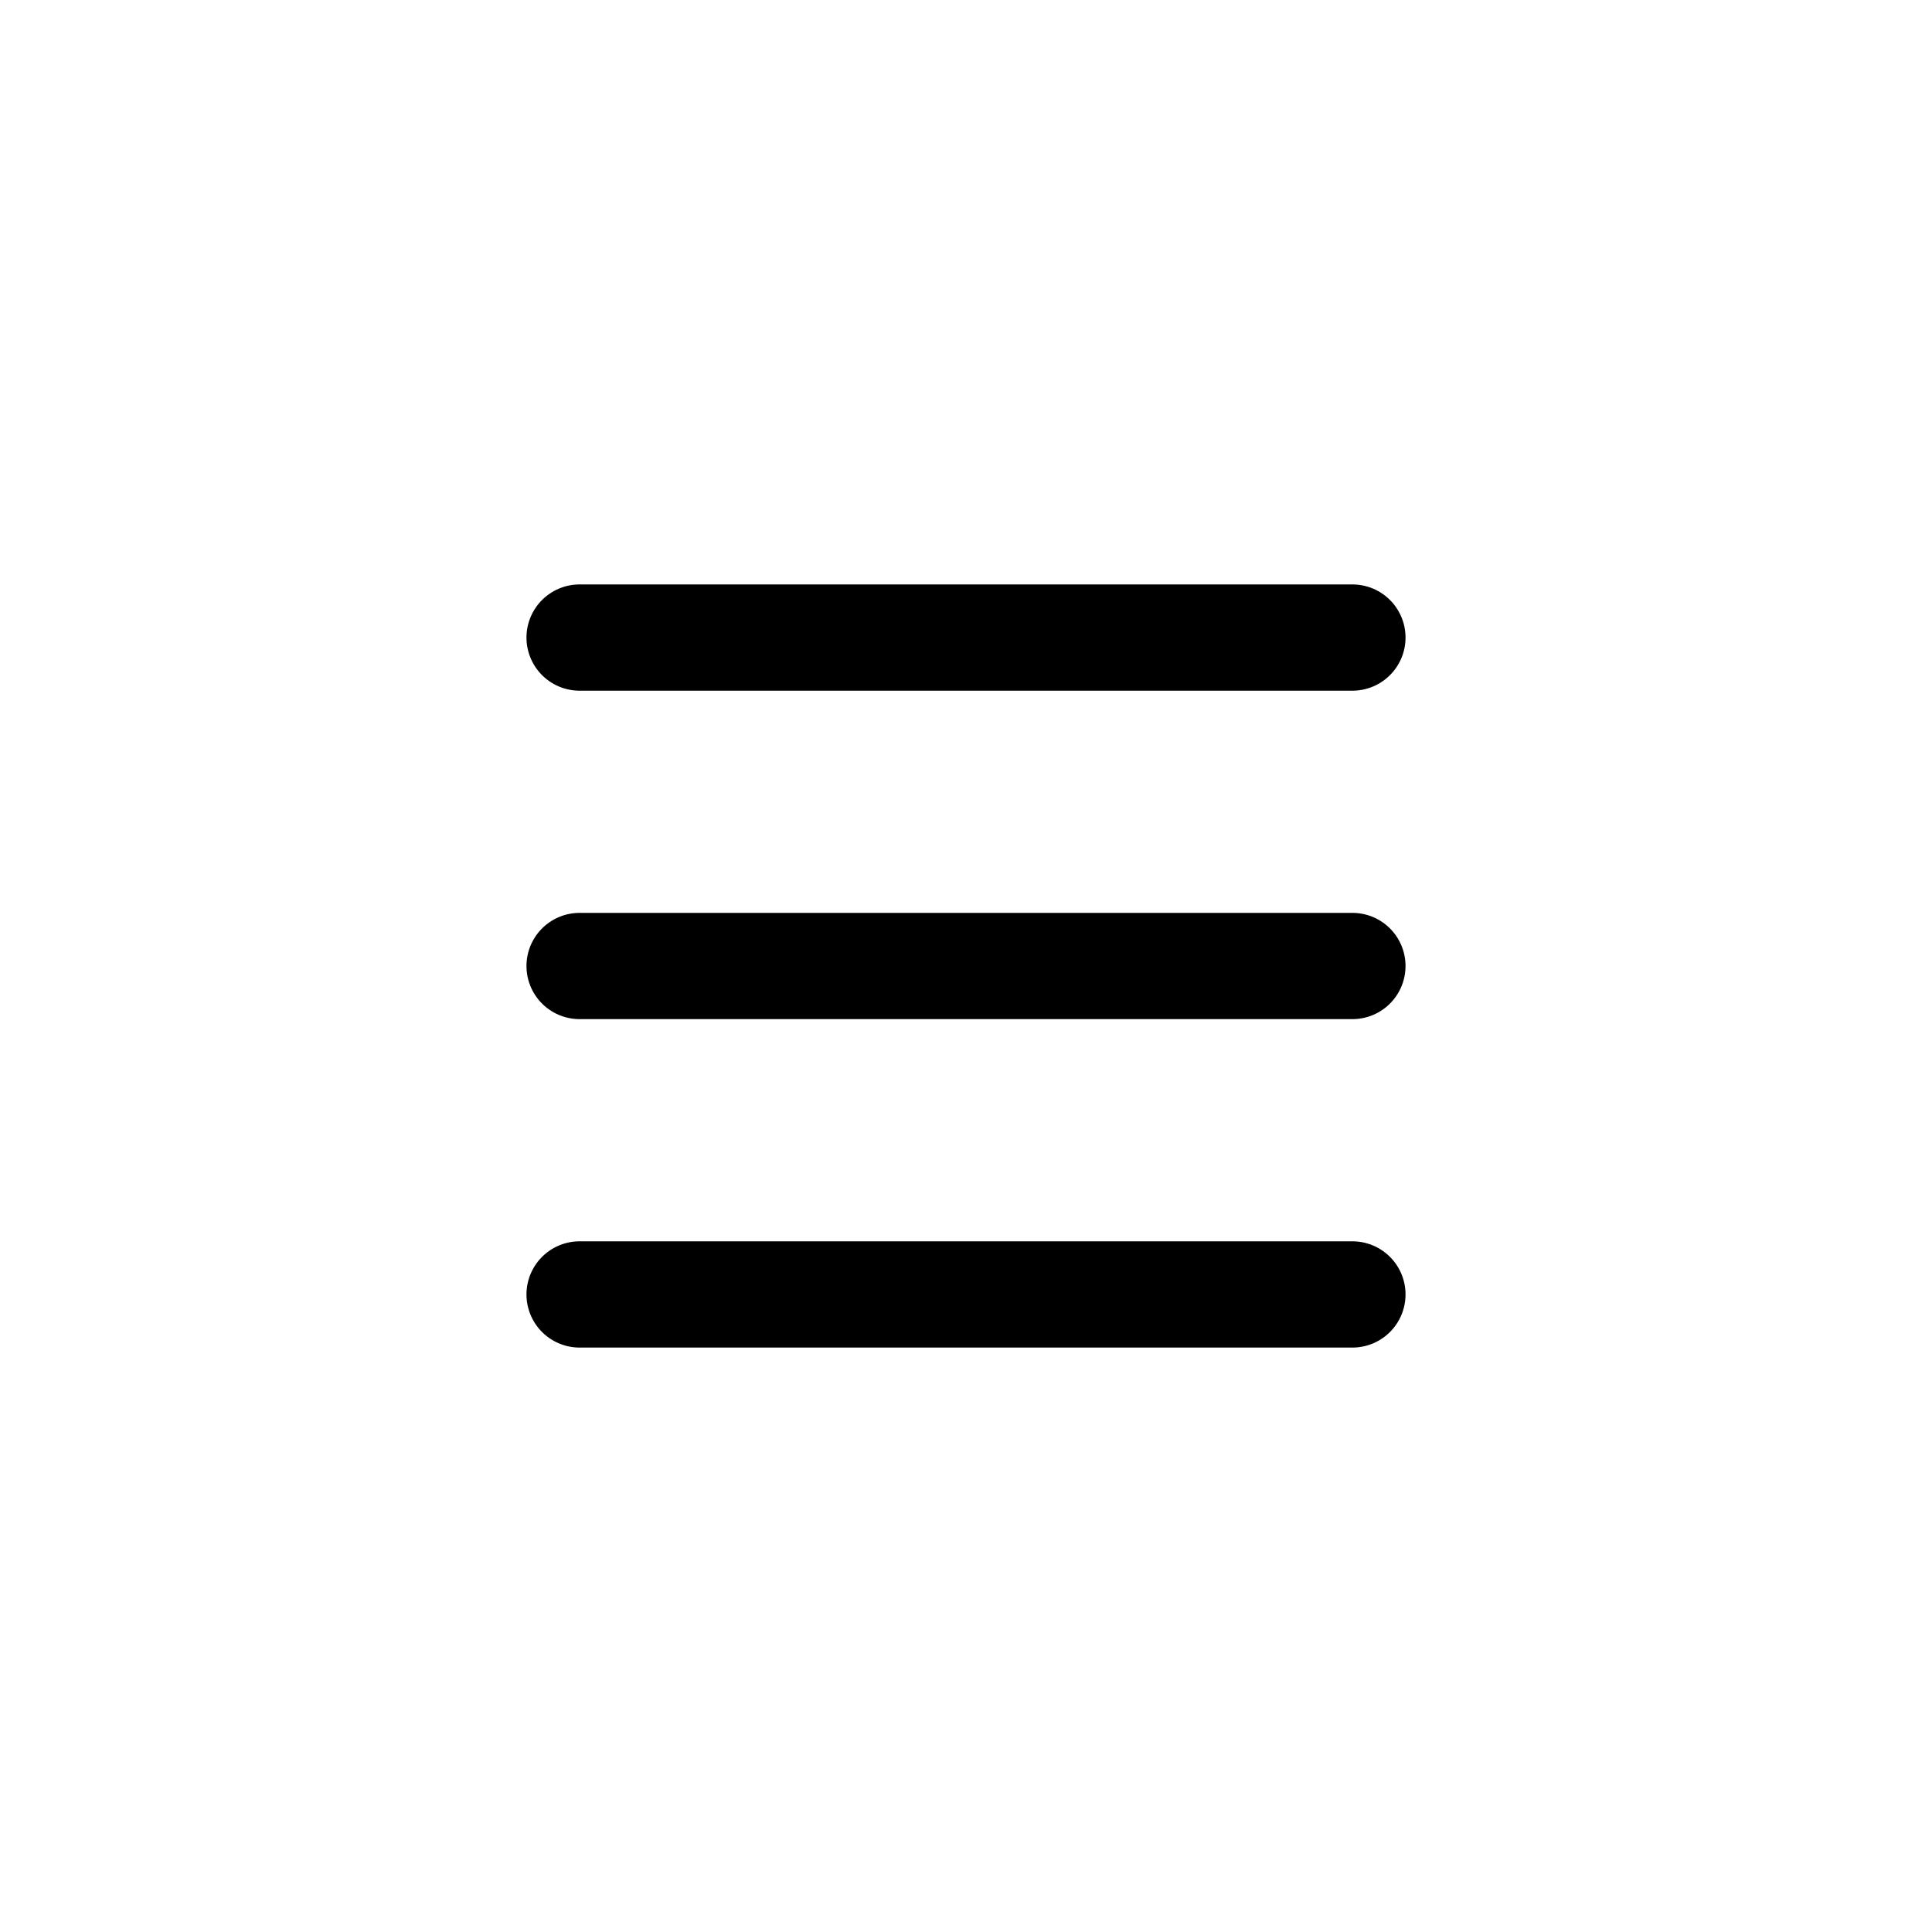
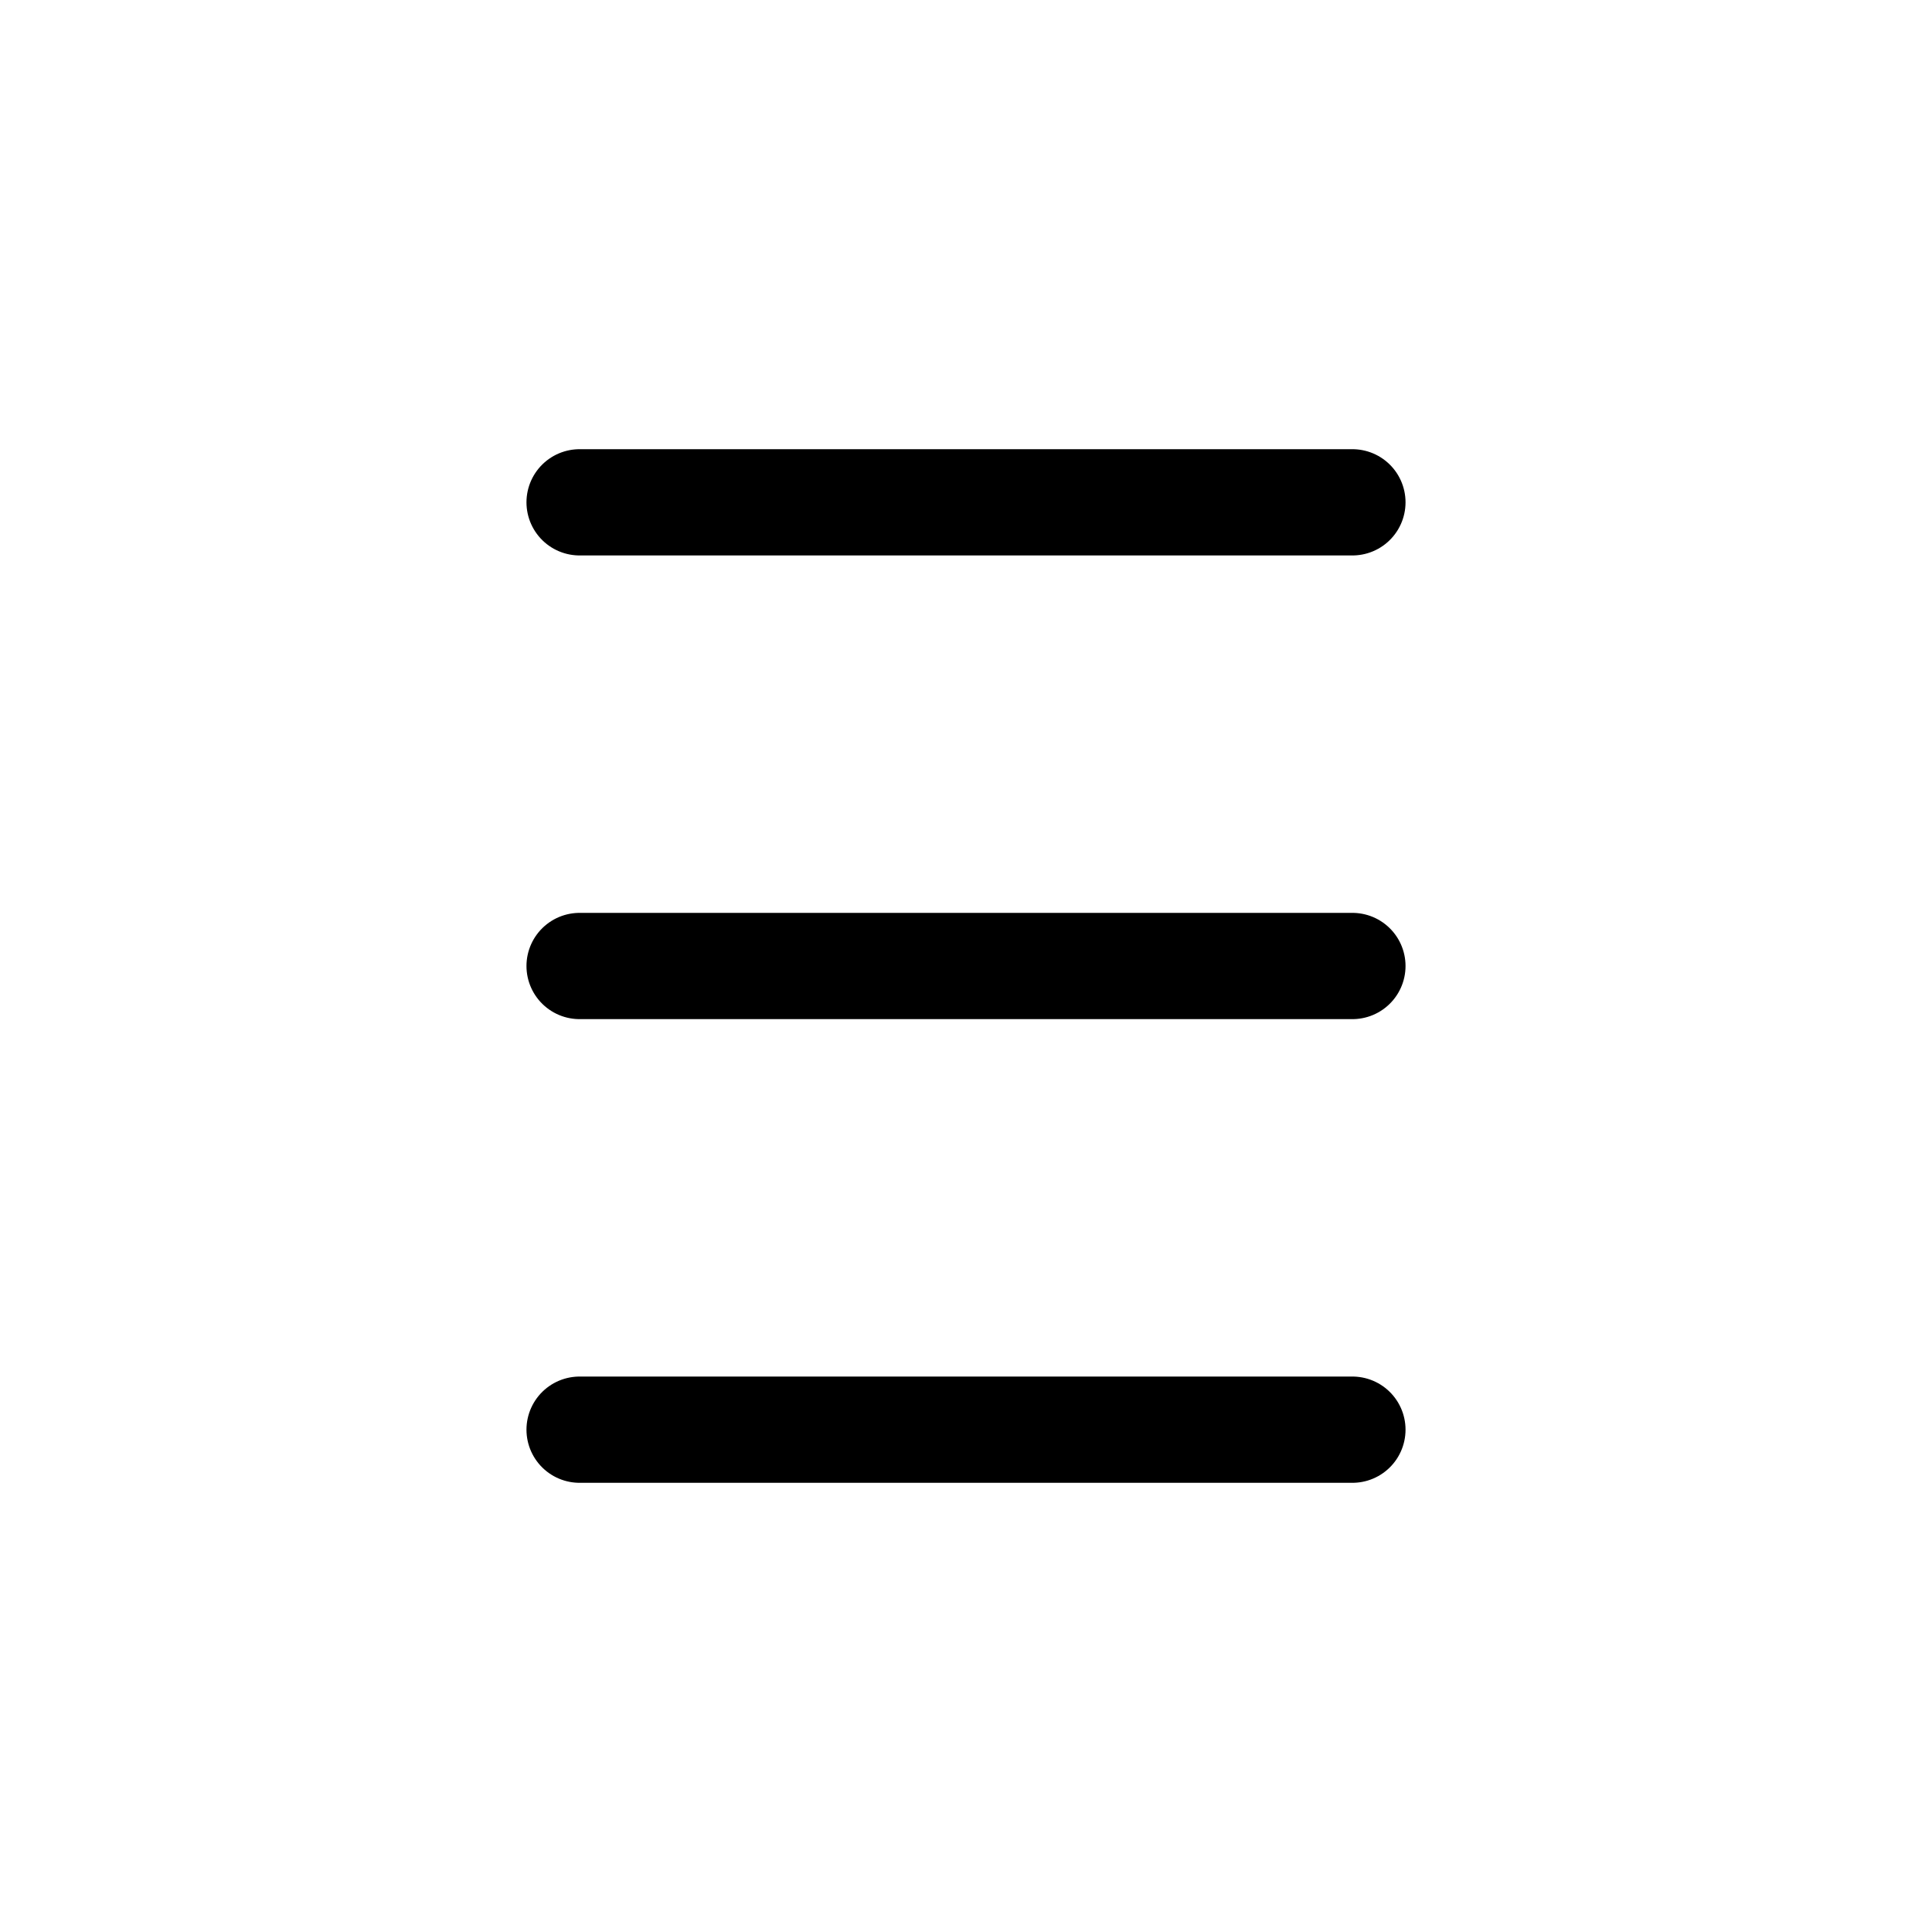
<svg xmlns="http://www.w3.org/2000/svg" width="80mm" height="80mm" viewBox="0 0 100 100" id="svg1">
  <defs id="defs1" />
  <style>
    .line {
      fill: none;
      stroke: #000000;
      stroke-width: 5.5;
      stroke-linecap: round;
    }
    .ham1 .top {
      stroke-dasharray: 40 139;
    }
    .ham1 .bottom {
      stroke-dasharray: 40 180;
    }
  </style>
  <g id="layer1" class="ham ham1">
-     <path class="line top" d="m 30,33 h 40 c 0,0 9.044,-0.655 9.044,-8.509 0,-7.854 -8.024,-11.958 -14.9,-10.859 -6.875,1.099 -13.637,4.172 -13.637,16.368 v 40" id="path-top" />
+     <path class="line top" d="m 30,26 h 40 c 0,0 9.044,-0.655 9.044,-8.509 0,-7.854 -8.024,-11.958 -14.9,-10.859 -6.875,1.099 -13.637,4.172 -13.637,16.368 v 40" id="path-top" />
    <path class="line middle" d="m 30,50 h 40" id="path-middle" />
-     <path class="line bottom" d="m 30,67 h 40 c 12.796,0 15.358,-11.718 15.358,-26.852 0,-15.134 -4.787,-27.274 -16.668,-27.274 -11.881,0 -18.499,6.994 -18.435,17.126 l 0.253,40" id="path-bottom" />
+     <path class="line bottom" d="m 30,74 h 40 c 12.796,0 15.358,-11.718 15.358,-26.852 0,-15.134 -4.787,-27.274 -16.668,-27.274 -11.881,0 -18.499,6.994 -18.435,17.126 l 0.253,40" id="path-bottom" />
  </g>
</svg>
